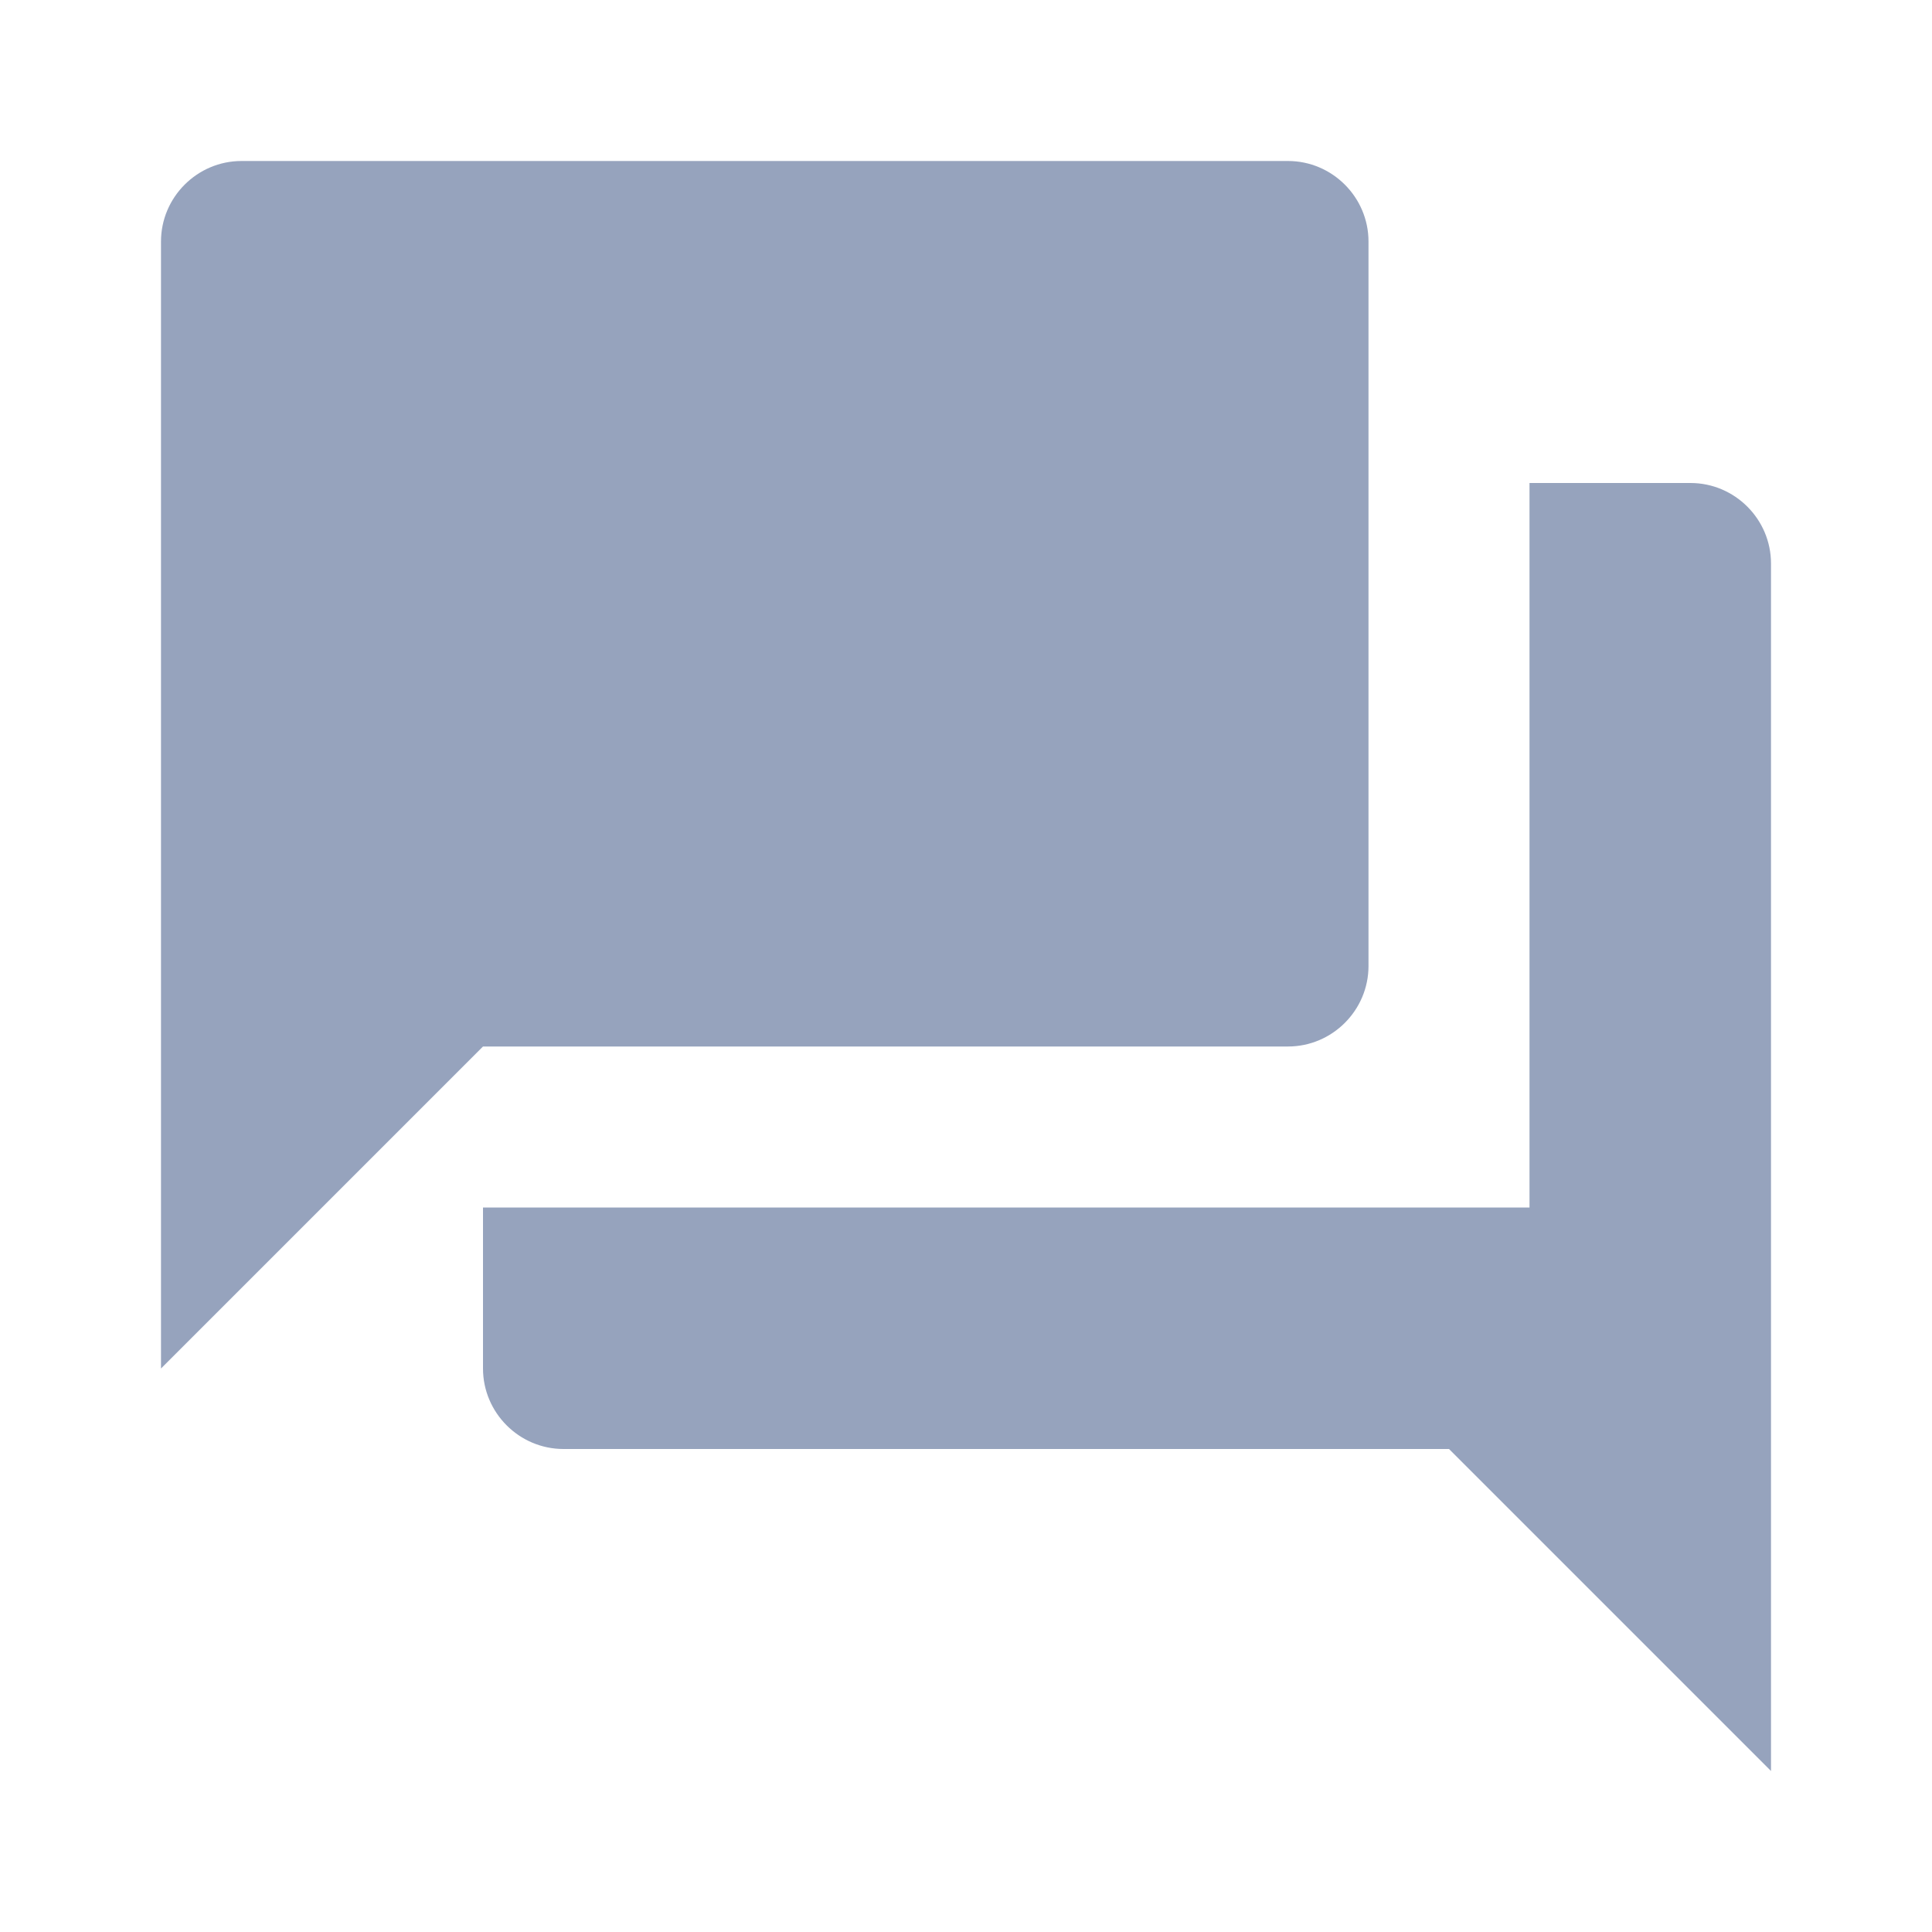
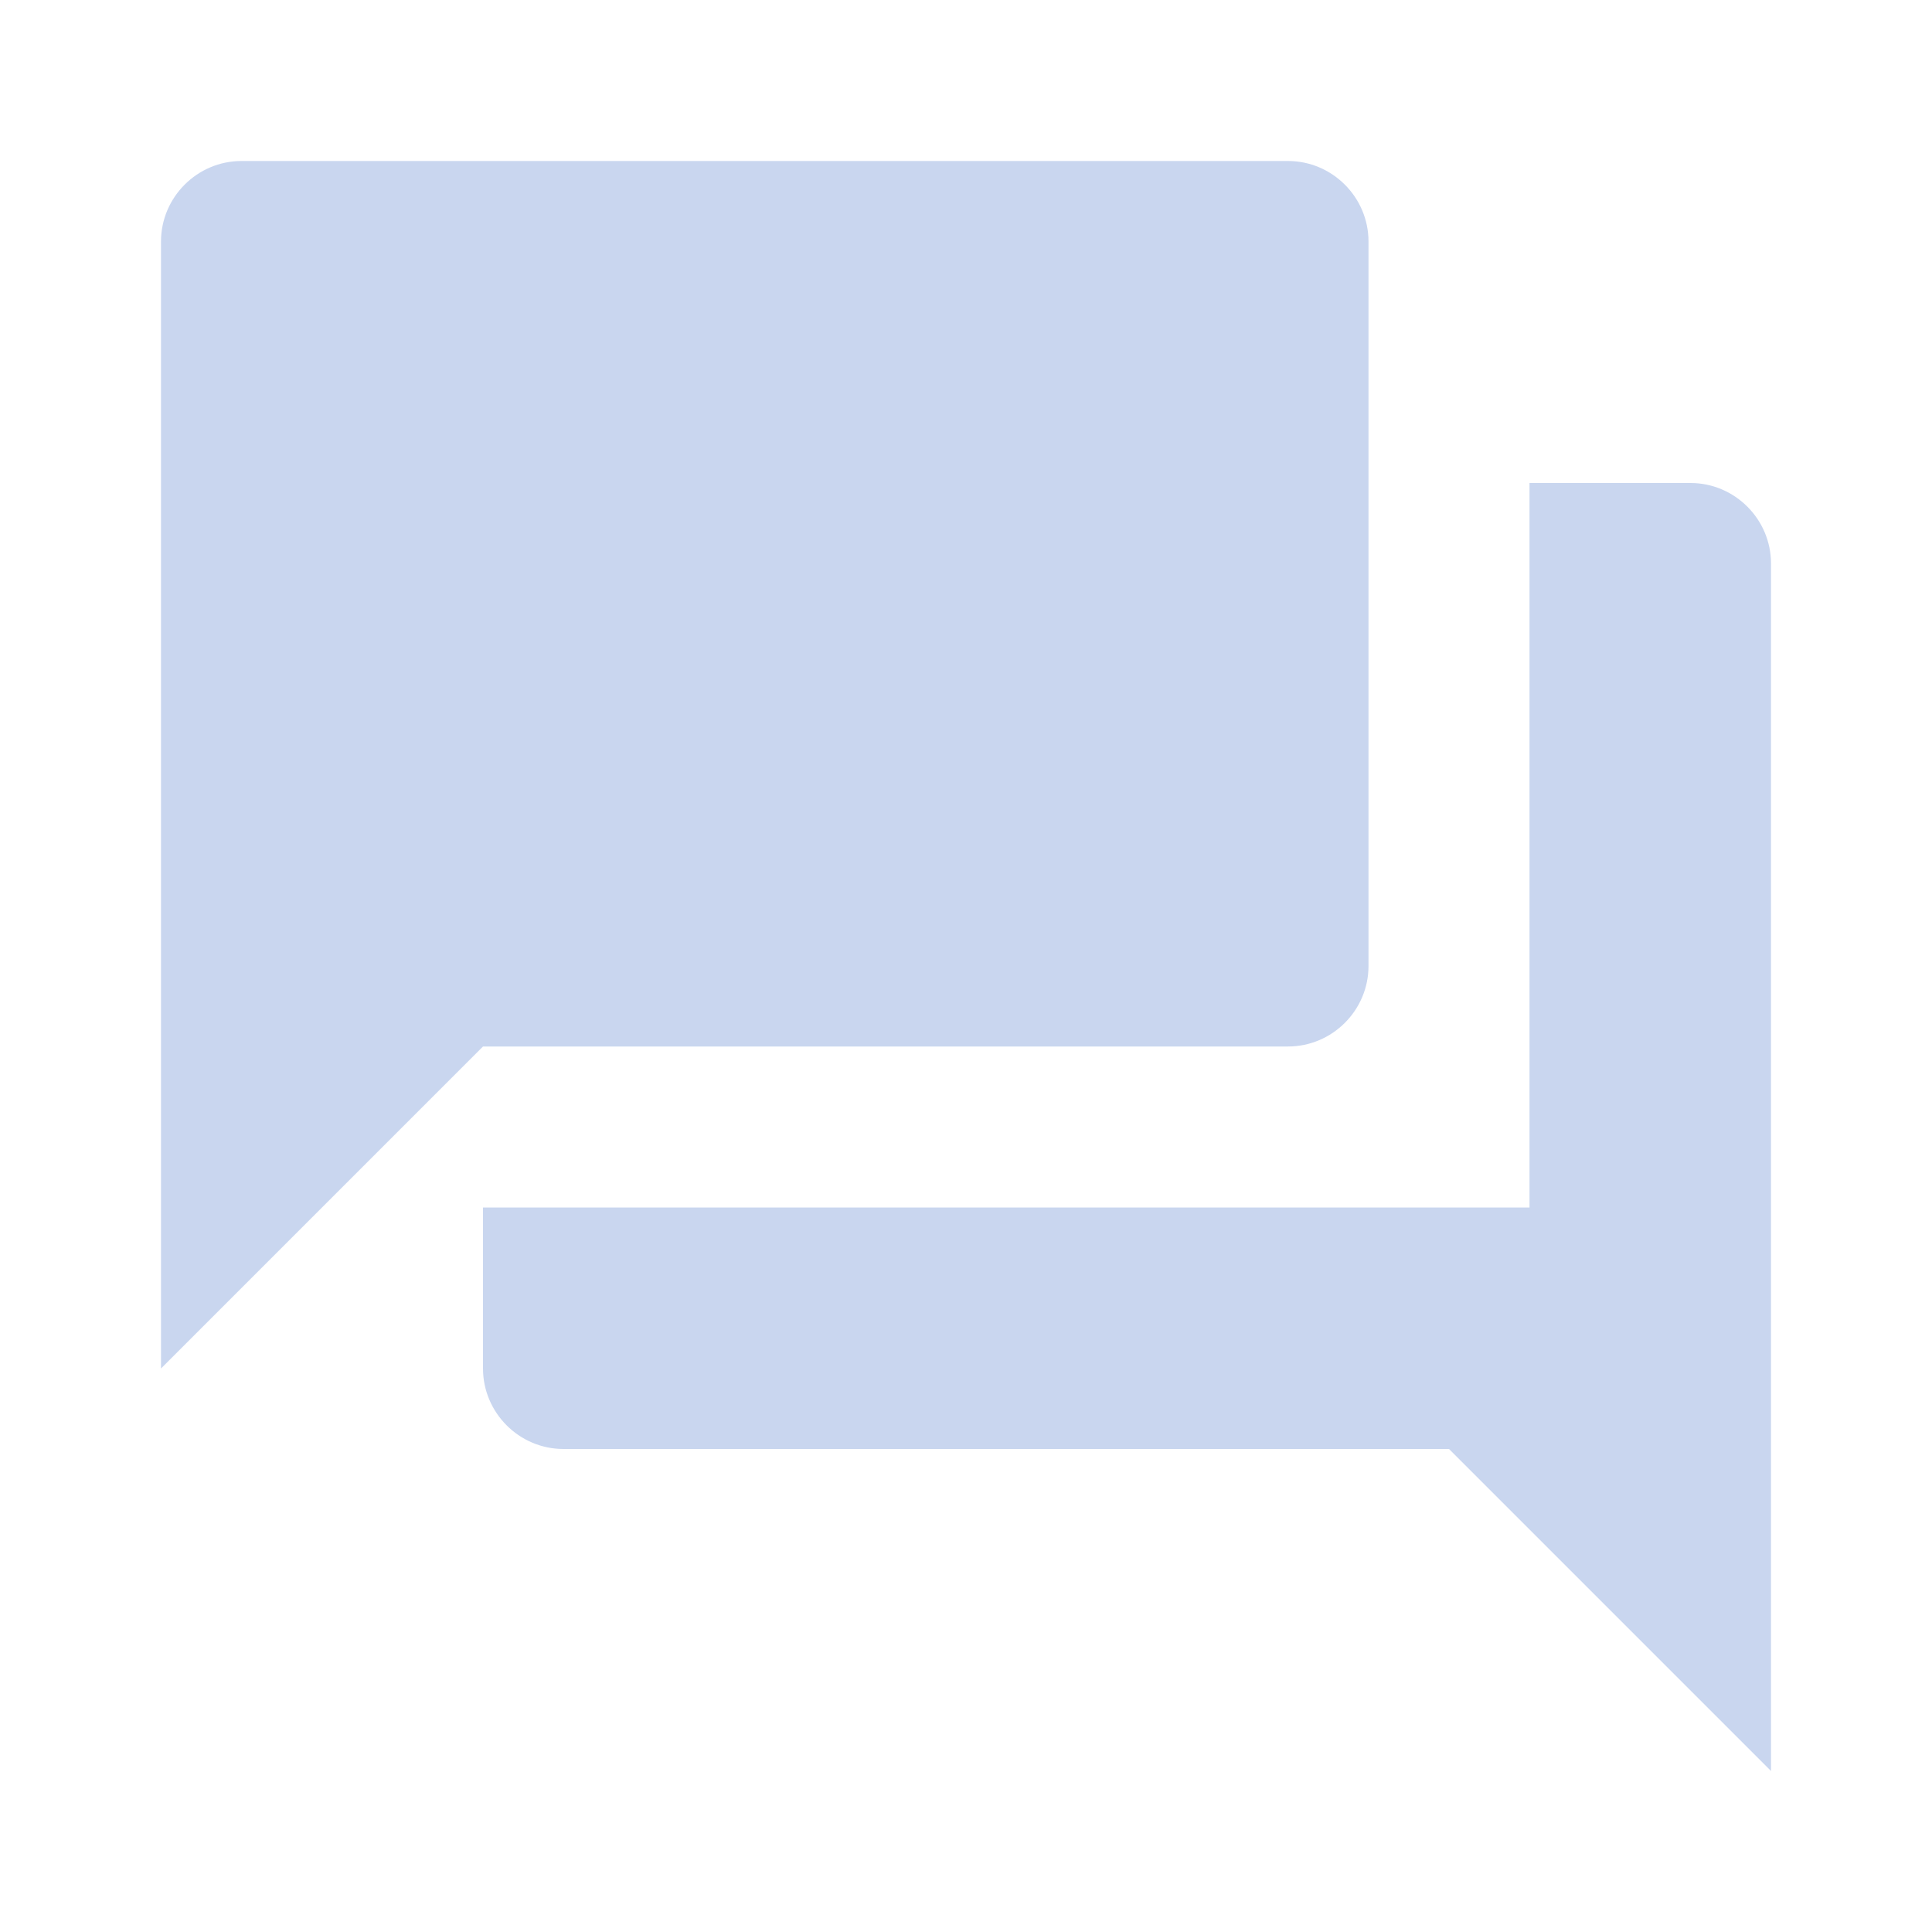
- <svg xmlns="http://www.w3.org/2000/svg" fill="#96a3bd" height="32" viewBox="0 0 24 24" width="32">
+ <svg xmlns="http://www.w3.org/2000/svg" height="32" viewBox="0 0 24 24" width="32">
+   <style>
+ 		svg{fill: #c9d6ef}
+ 		svg:hover{fill: #dddddd}
+ 	</style>
  <path d="M0 0h24v24H0z" fill="none" />
  <path d="M21 6h-2v9H6v2c0 .55.45 1 1 1h11l4 4V7c0-.55-.45-1-1-1zm-4 6V3c0-.55-.45-1-1-1H3c-.55 0-1 .45-1 1v14l4-4h10c.55 0 1-.45 1-1z" />
</svg>
